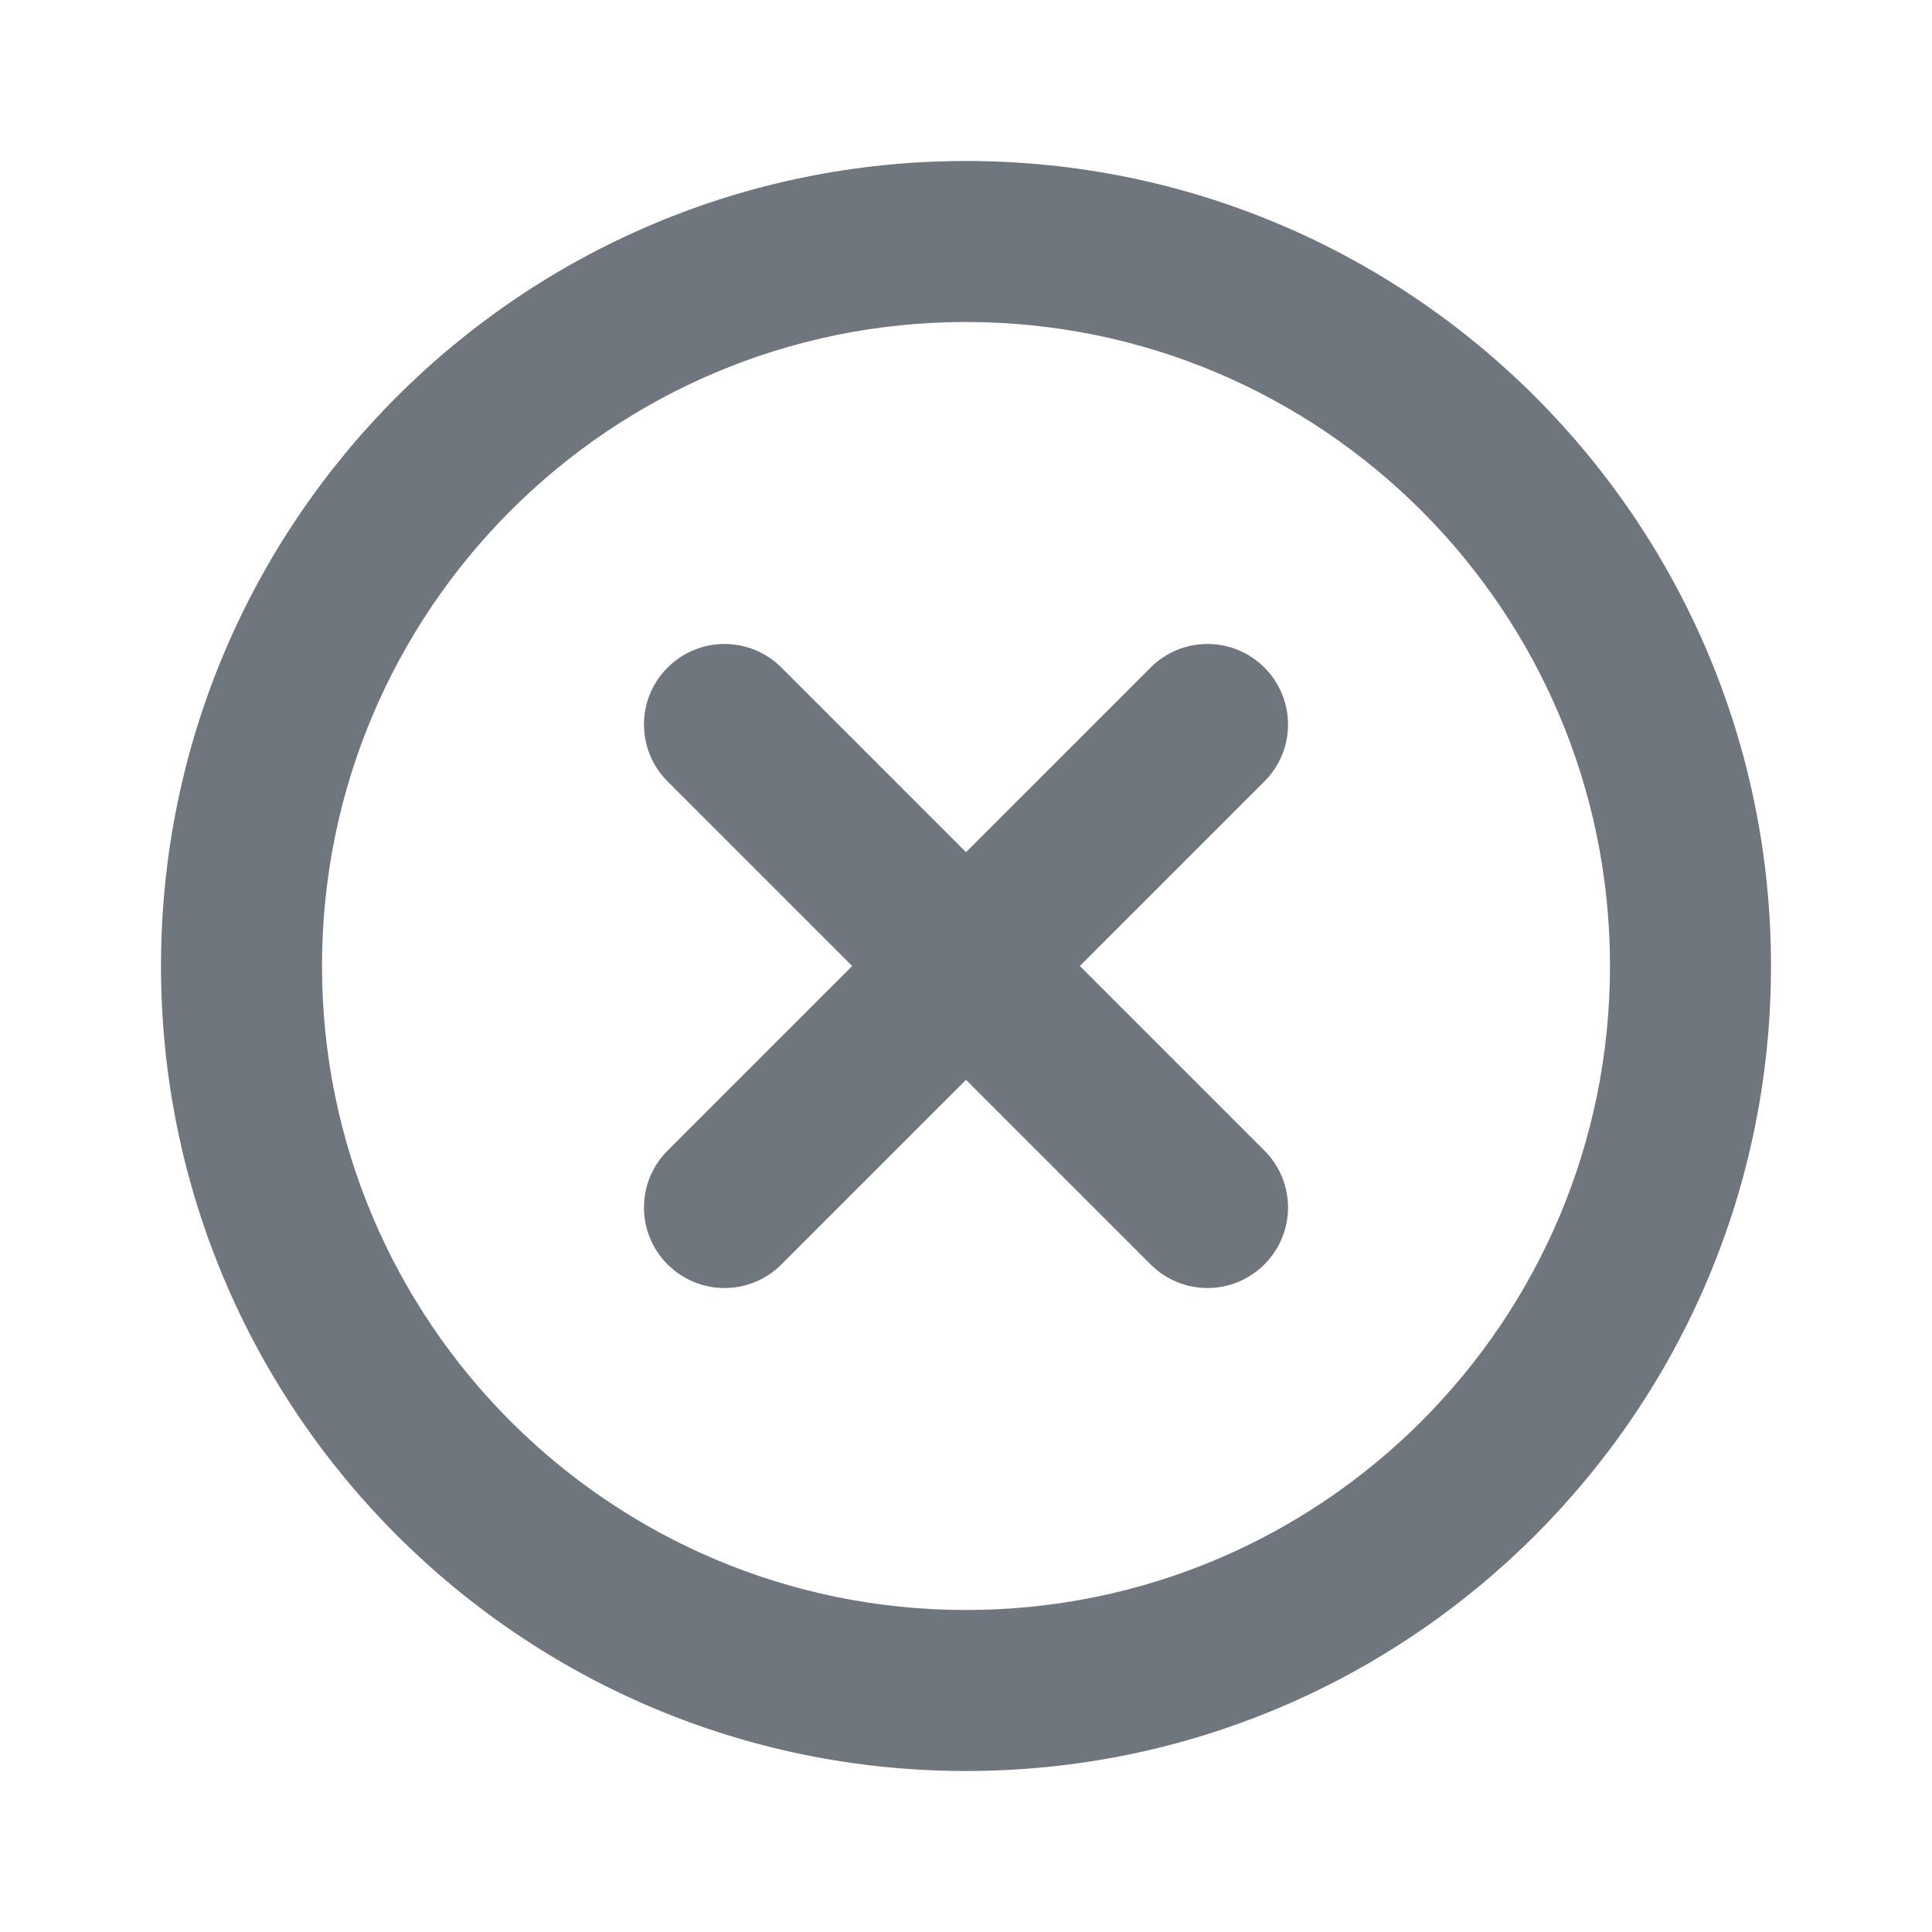
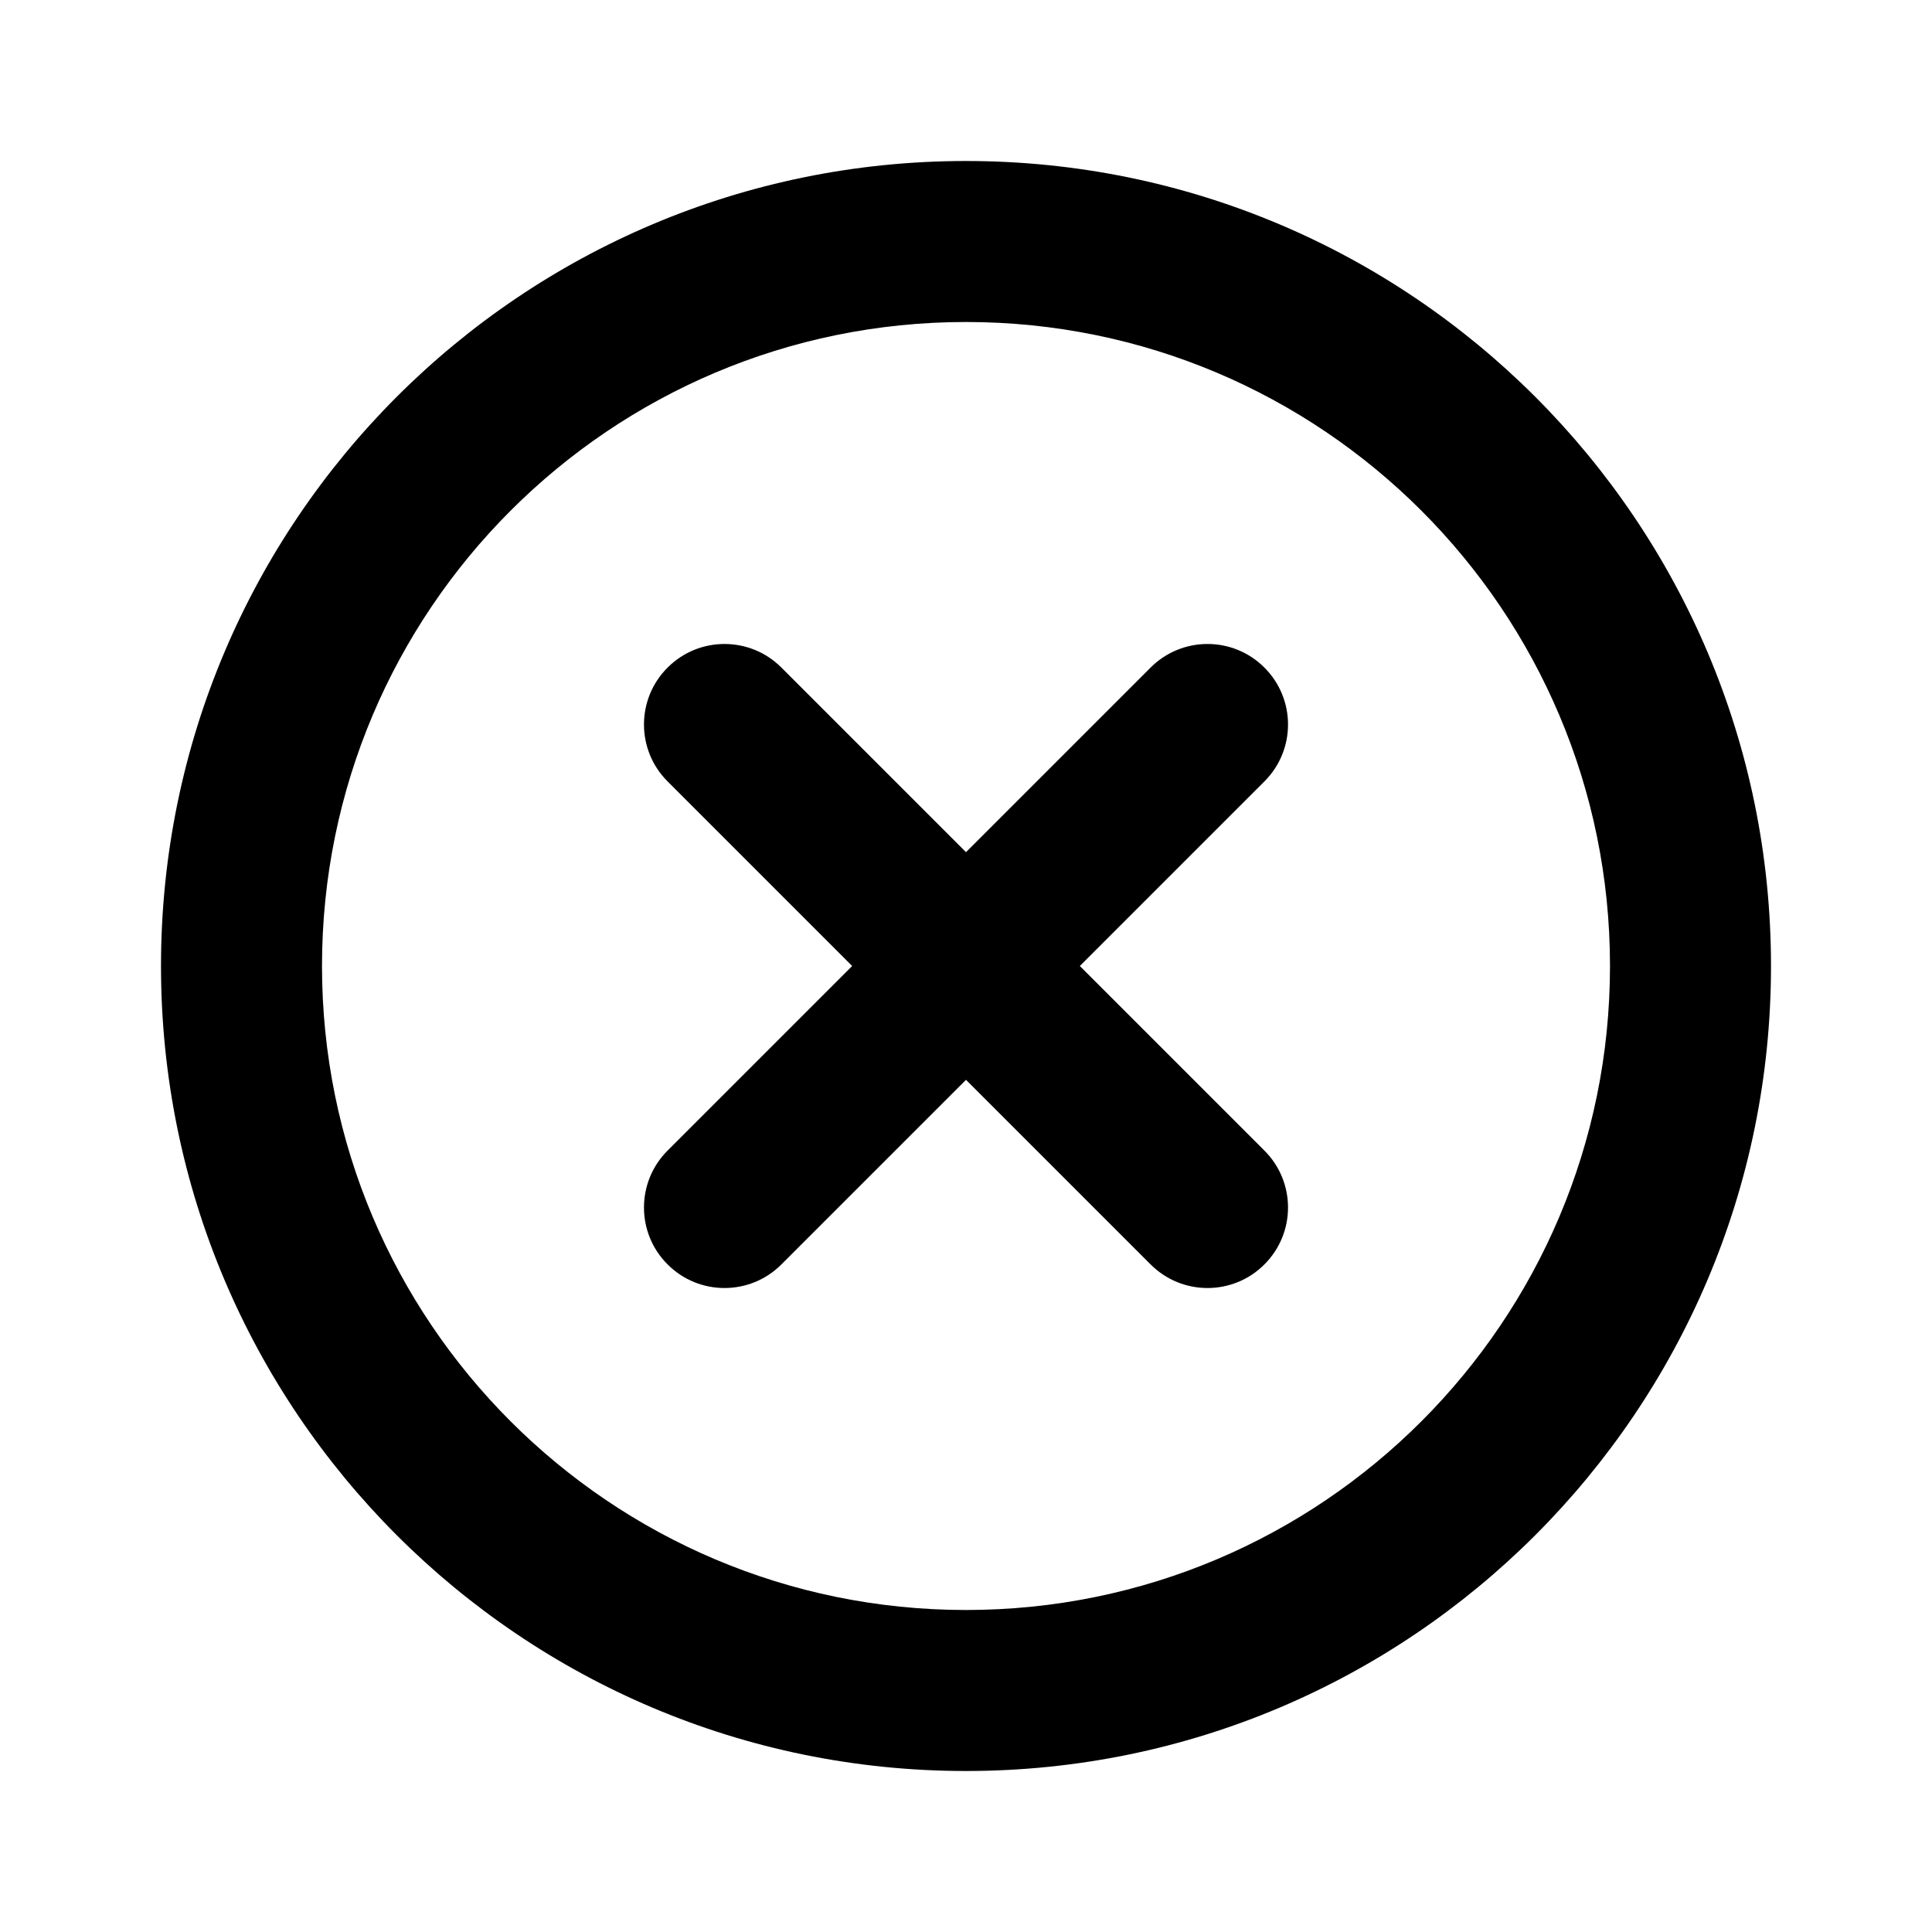
- <svg xmlns="http://www.w3.org/2000/svg" width="24" height="24" color="#6F767E" viewBox="56 16 24 24" fill="none">
+ <svg xmlns="http://www.w3.org/2000/svg" width="24" height="24" viewBox="56 16 24 24" fill="none">
  <path fill-rule="evenodd" clip-rule="evenodd" d="M28 38C33.523 38 38 33.523 38 28C38 22.477 33.523 18 28 18C22.477 18 18 22.477 18 28C18 33.523 22.477 38 28 38ZM24.293 31.707C23.902 31.317 23.902 30.683 24.293 30.293L26.586 28L24.293 25.707C23.902 25.317 23.902 24.683 24.293 24.293C24.683 23.902 25.317 23.902 25.707 24.293L28 26.586L30.293 24.293C30.683 23.902 31.317 23.902 31.707 24.293C32.098 24.683 32.098 25.317 31.707 25.707L29.414 28L31.707 30.293C32.098 30.683 32.098 31.317 31.707 31.707C31.317 32.098 30.683 32.098 30.293 31.707L28 29.414L25.707 31.707C25.317 32.098 24.683 32.098 24.293 31.707Z" fill="currentColor" />
  <path d="M65.707 24.293C65.317 23.902 64.683 23.902 64.293 24.293C63.902 24.683 63.902 25.317 64.293 25.707L66.586 28L64.293 30.293C63.902 30.683 63.902 31.317 64.293 31.707C64.683 32.098 65.317 32.098 65.707 31.707L68 29.414L70.293 31.707C70.683 32.098 71.317 32.098 71.707 31.707C72.098 31.317 72.098 30.683 71.707 30.293L69.414 28L71.707 25.707C72.098 25.317 72.098 24.683 71.707 24.293C71.317 23.902 70.683 23.902 70.293 24.293L68 26.586L65.707 24.293Z" fill="currentColor" />
  <path fill-rule="evenodd" clip-rule="evenodd" d="M68 36C72.418 36 76 32.418 76 28C76 23.582 72.418 20 68 20C63.582 20 60 23.582 60 28C60 32.418 63.582 36 68 36ZM68 38C73.523 38 78 33.523 78 28C78 22.477 73.523 18 68 18C62.477 18 58 22.477 58 28C58 33.523 62.477 38 68 38Z" fill="currentColor" />
</svg>
